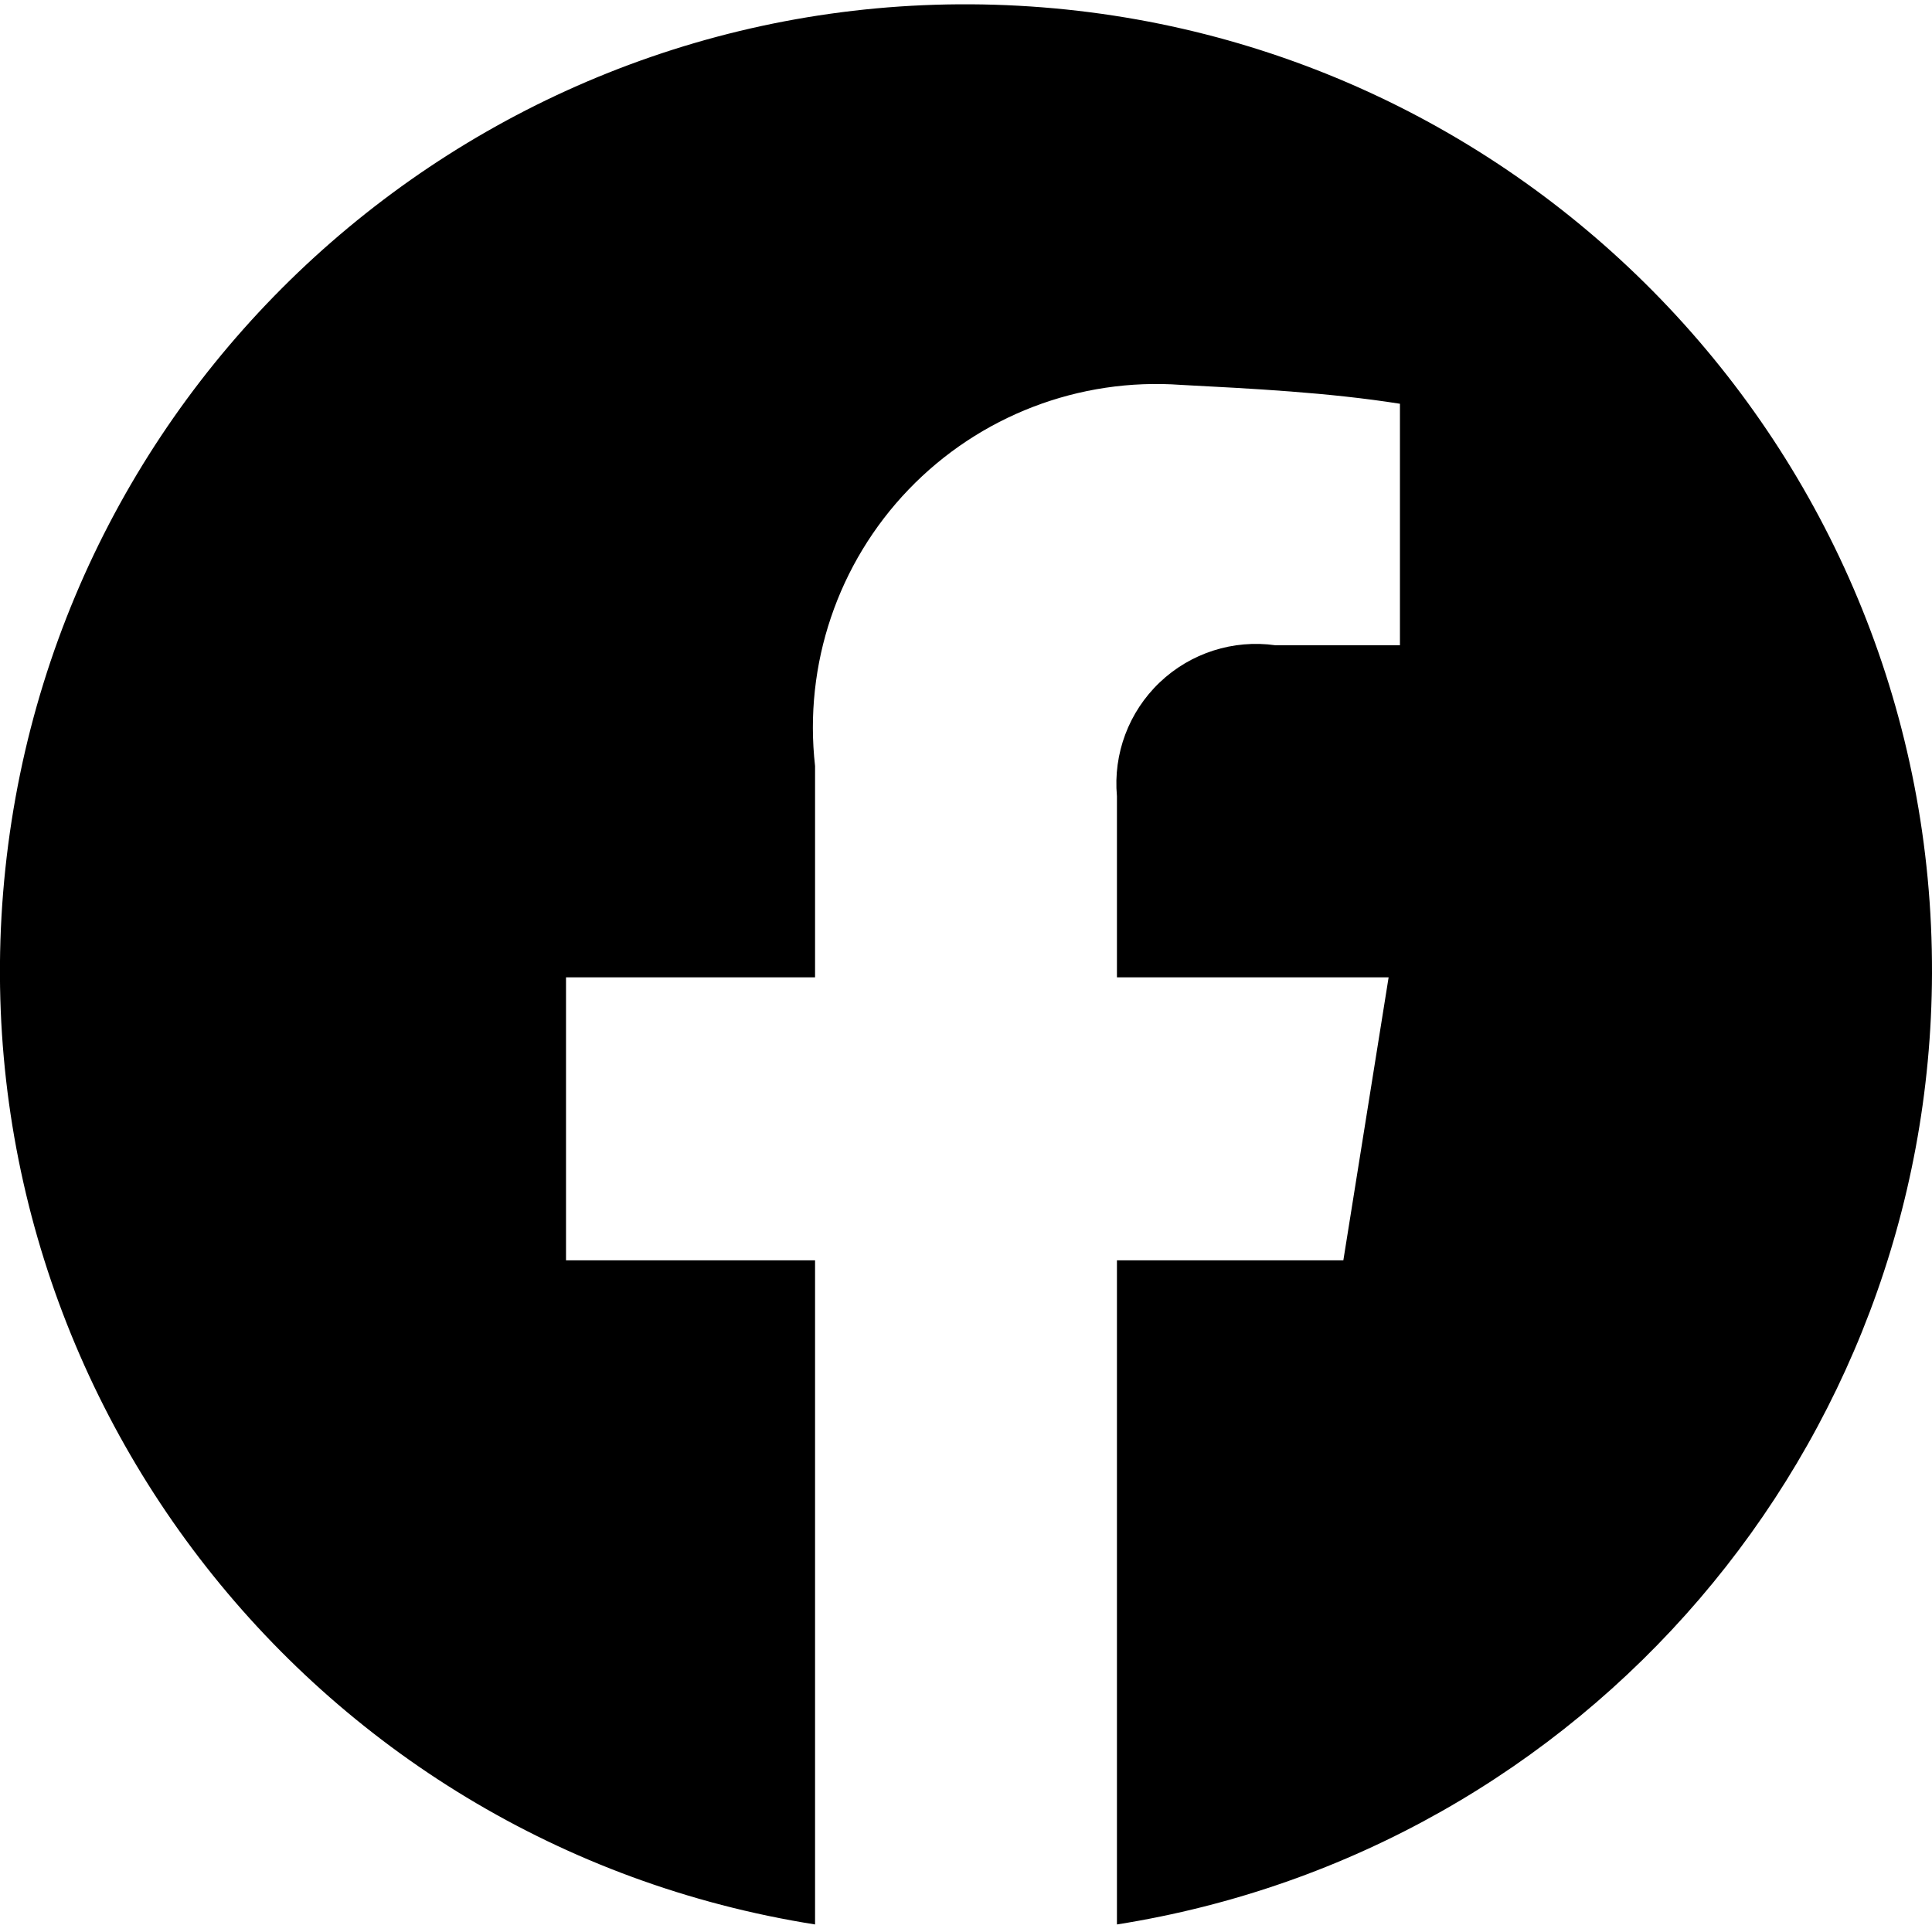
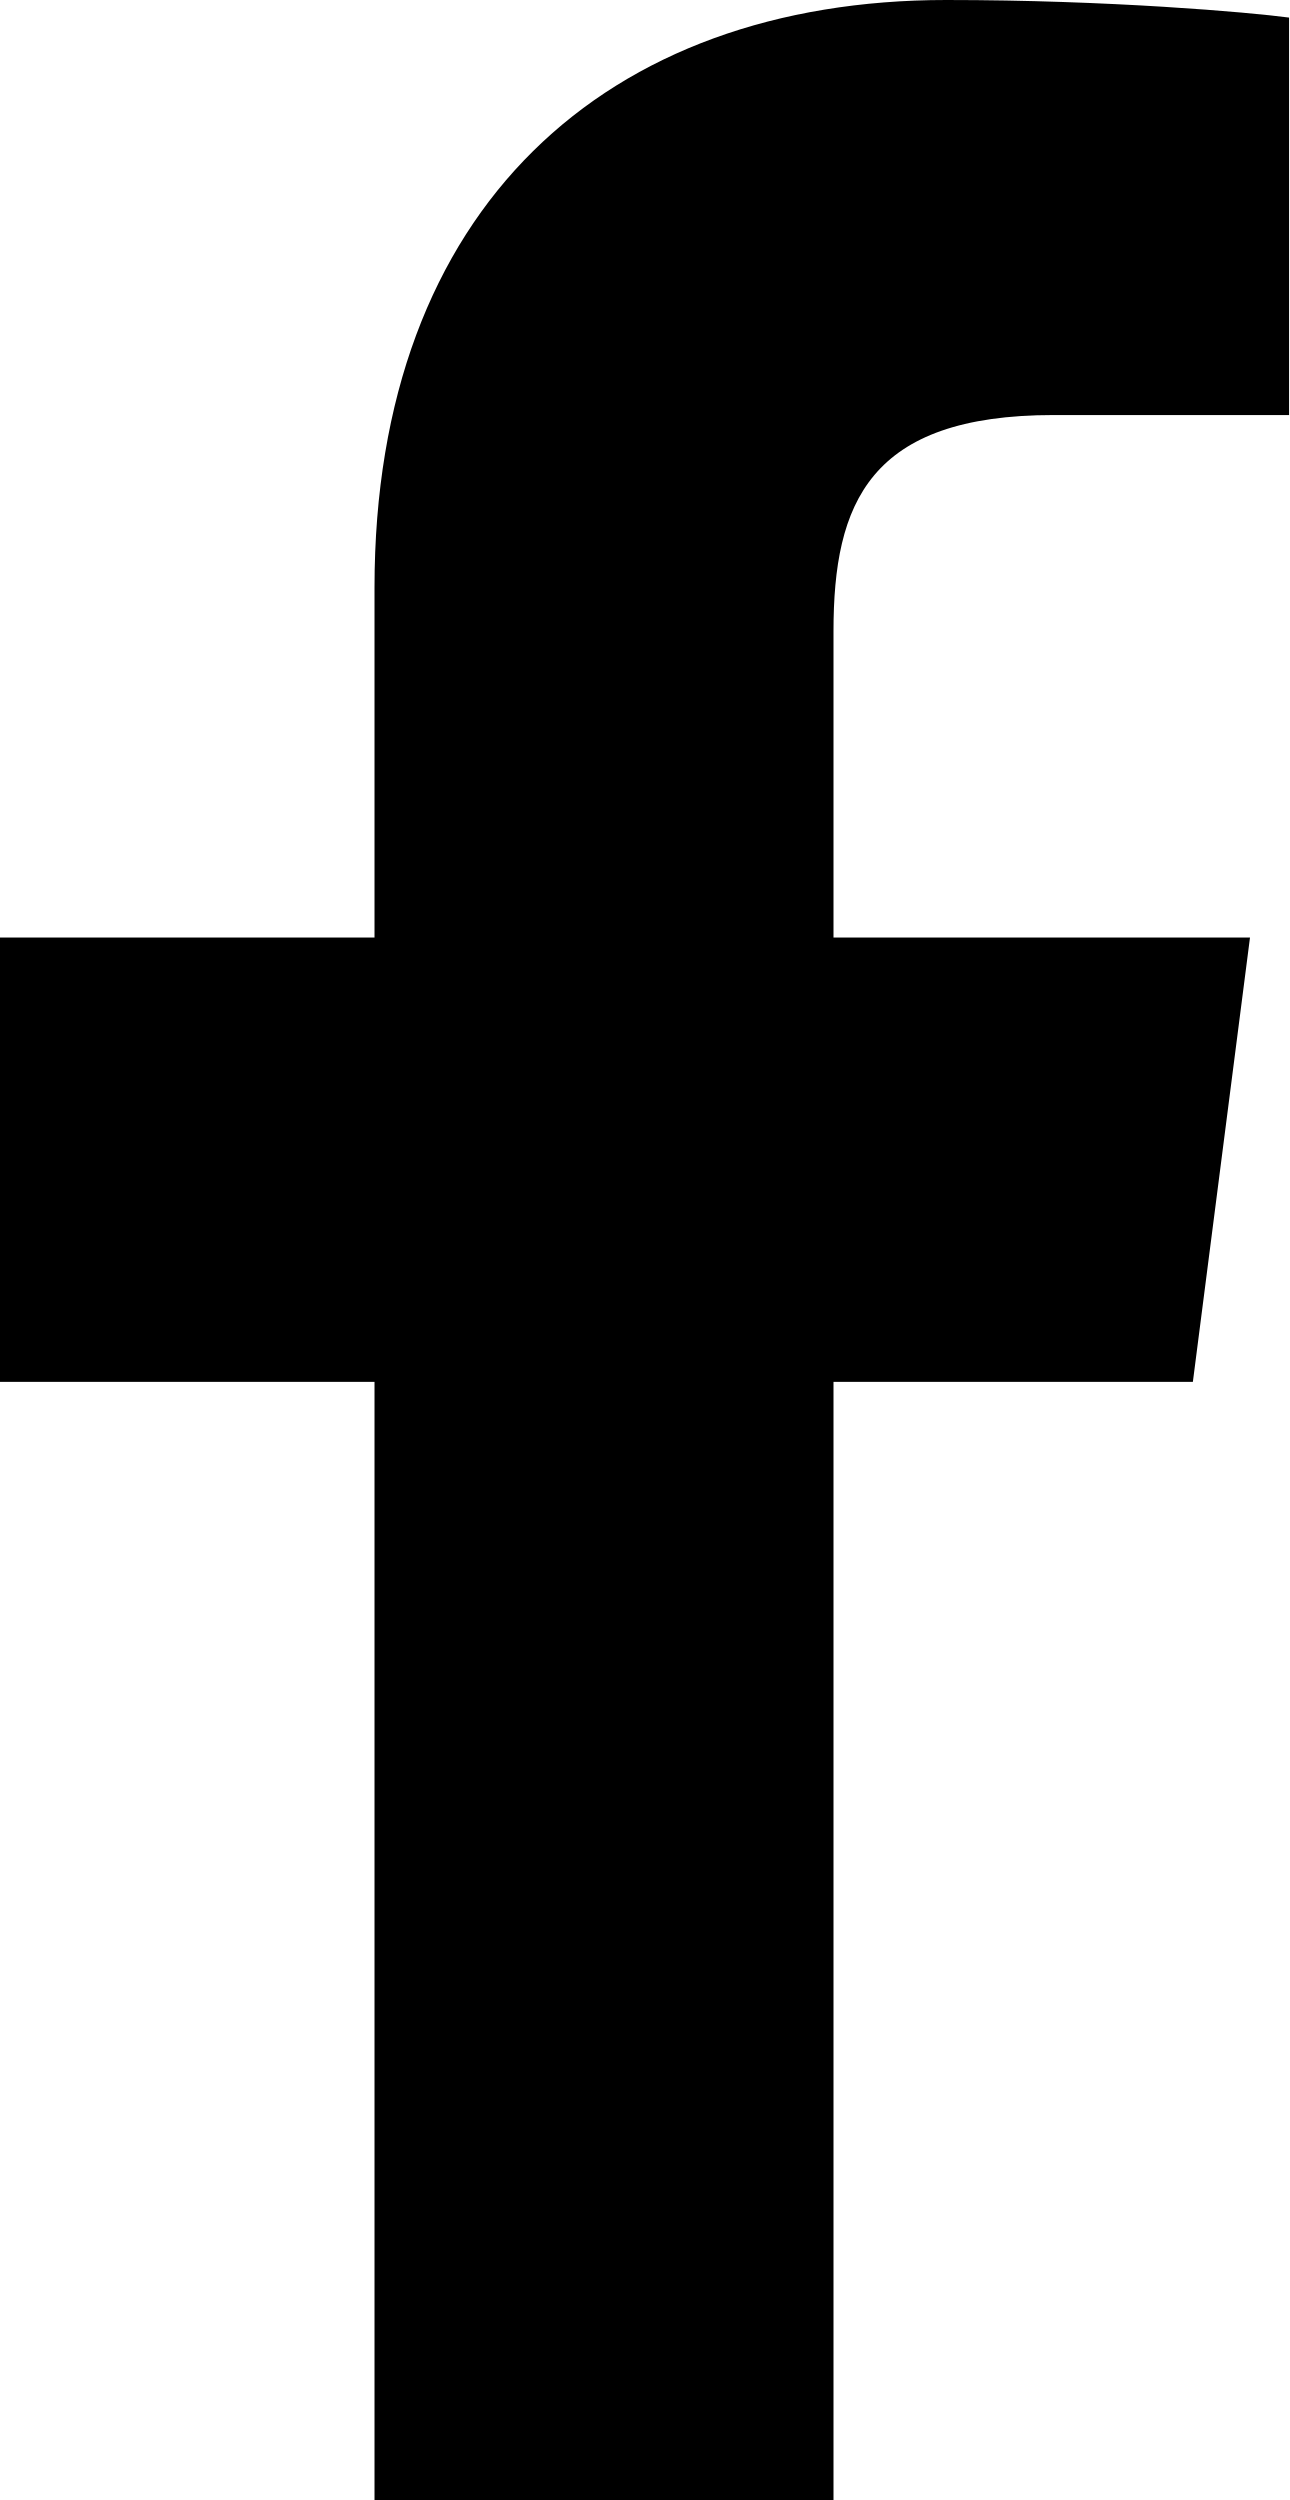
- <svg xmlns="http://www.w3.org/2000/svg" viewBox="0 0 512 512">
-   <path d="M512 258a256 256 0 0 1-216 252V334h60l12-75h-72v-48a37 37 0 0 1 42-40h33v-64c-19-3-39-4-58-5a91 91 0 0 0-97 101v56h-66v75h66v176a256 256 0 1 1 296-252z" />
+ <svg xmlns="http://www.w3.org/2000/svg" viewBox="0 0 264 512">
+   <path d="M215.8 85H264V3.6C255.7 2.5 227.1 0 193.8 0 124.3 0 76.7 42.4 76.7 120.3V192H0v91h76.7v229h94V283h73.6l11.7-91h-85.3v-62.7c0-26.3 7.3-44.3 45.1-44.3z" />
</svg>
